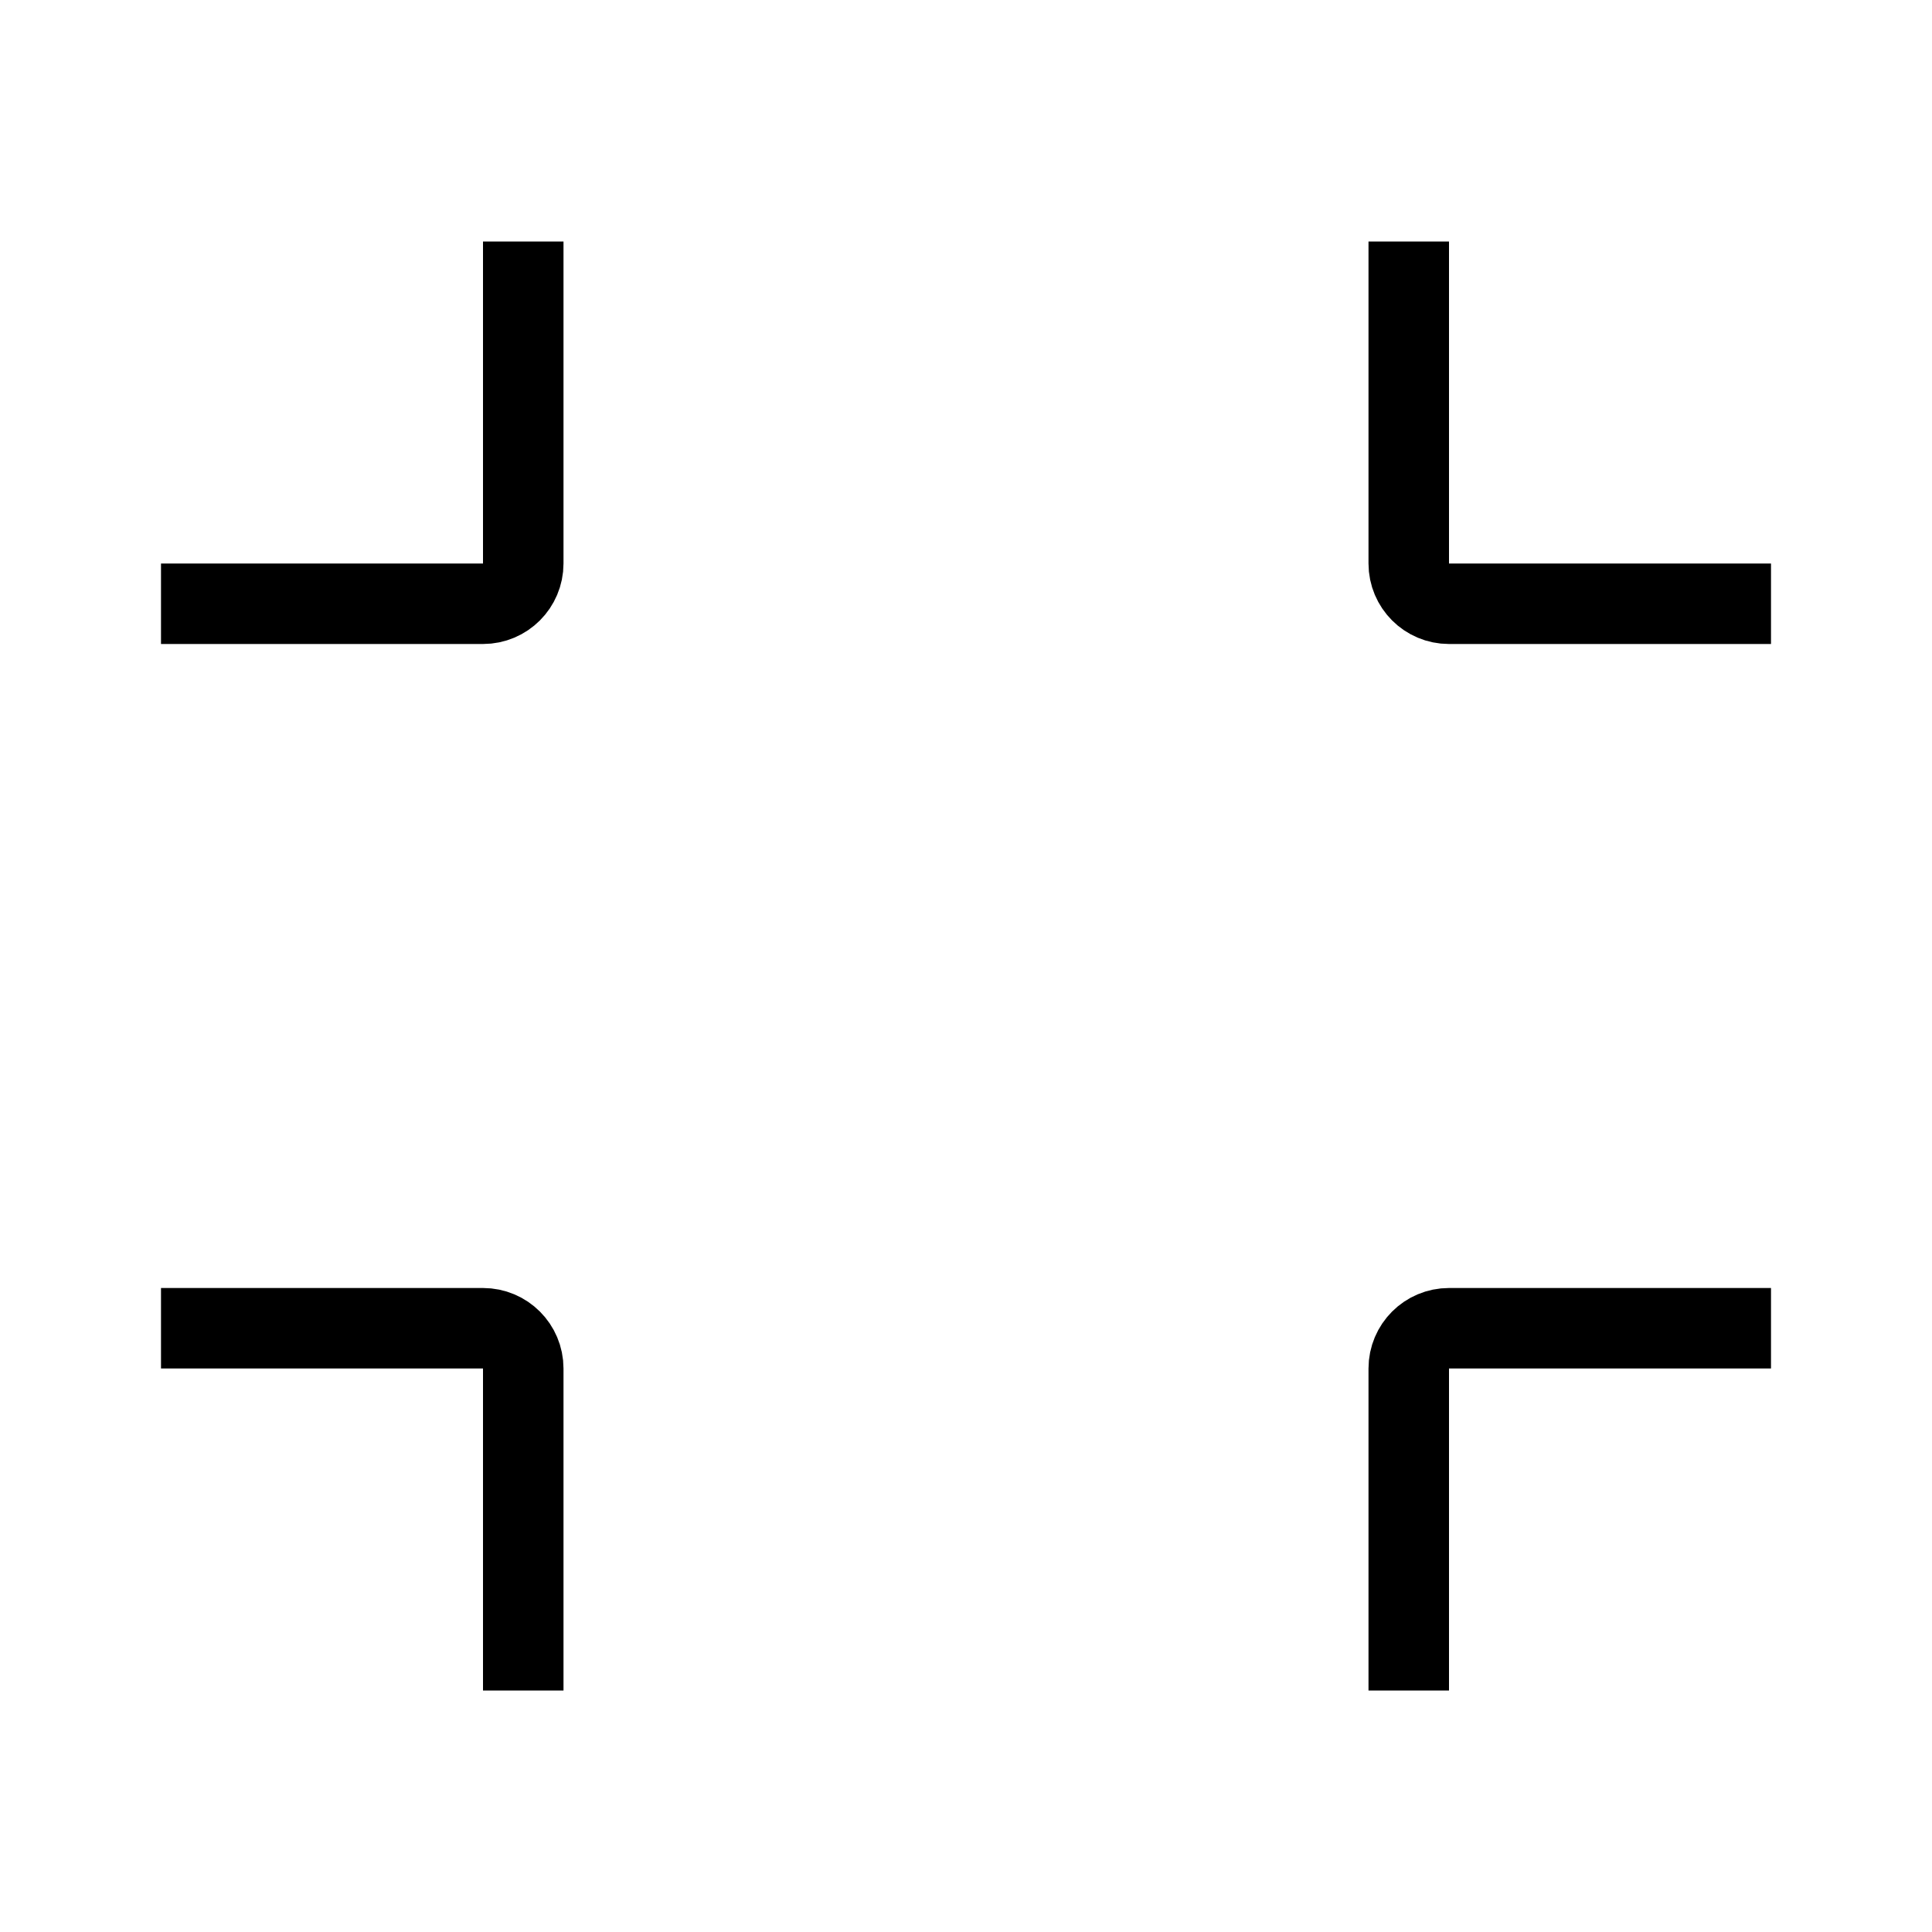
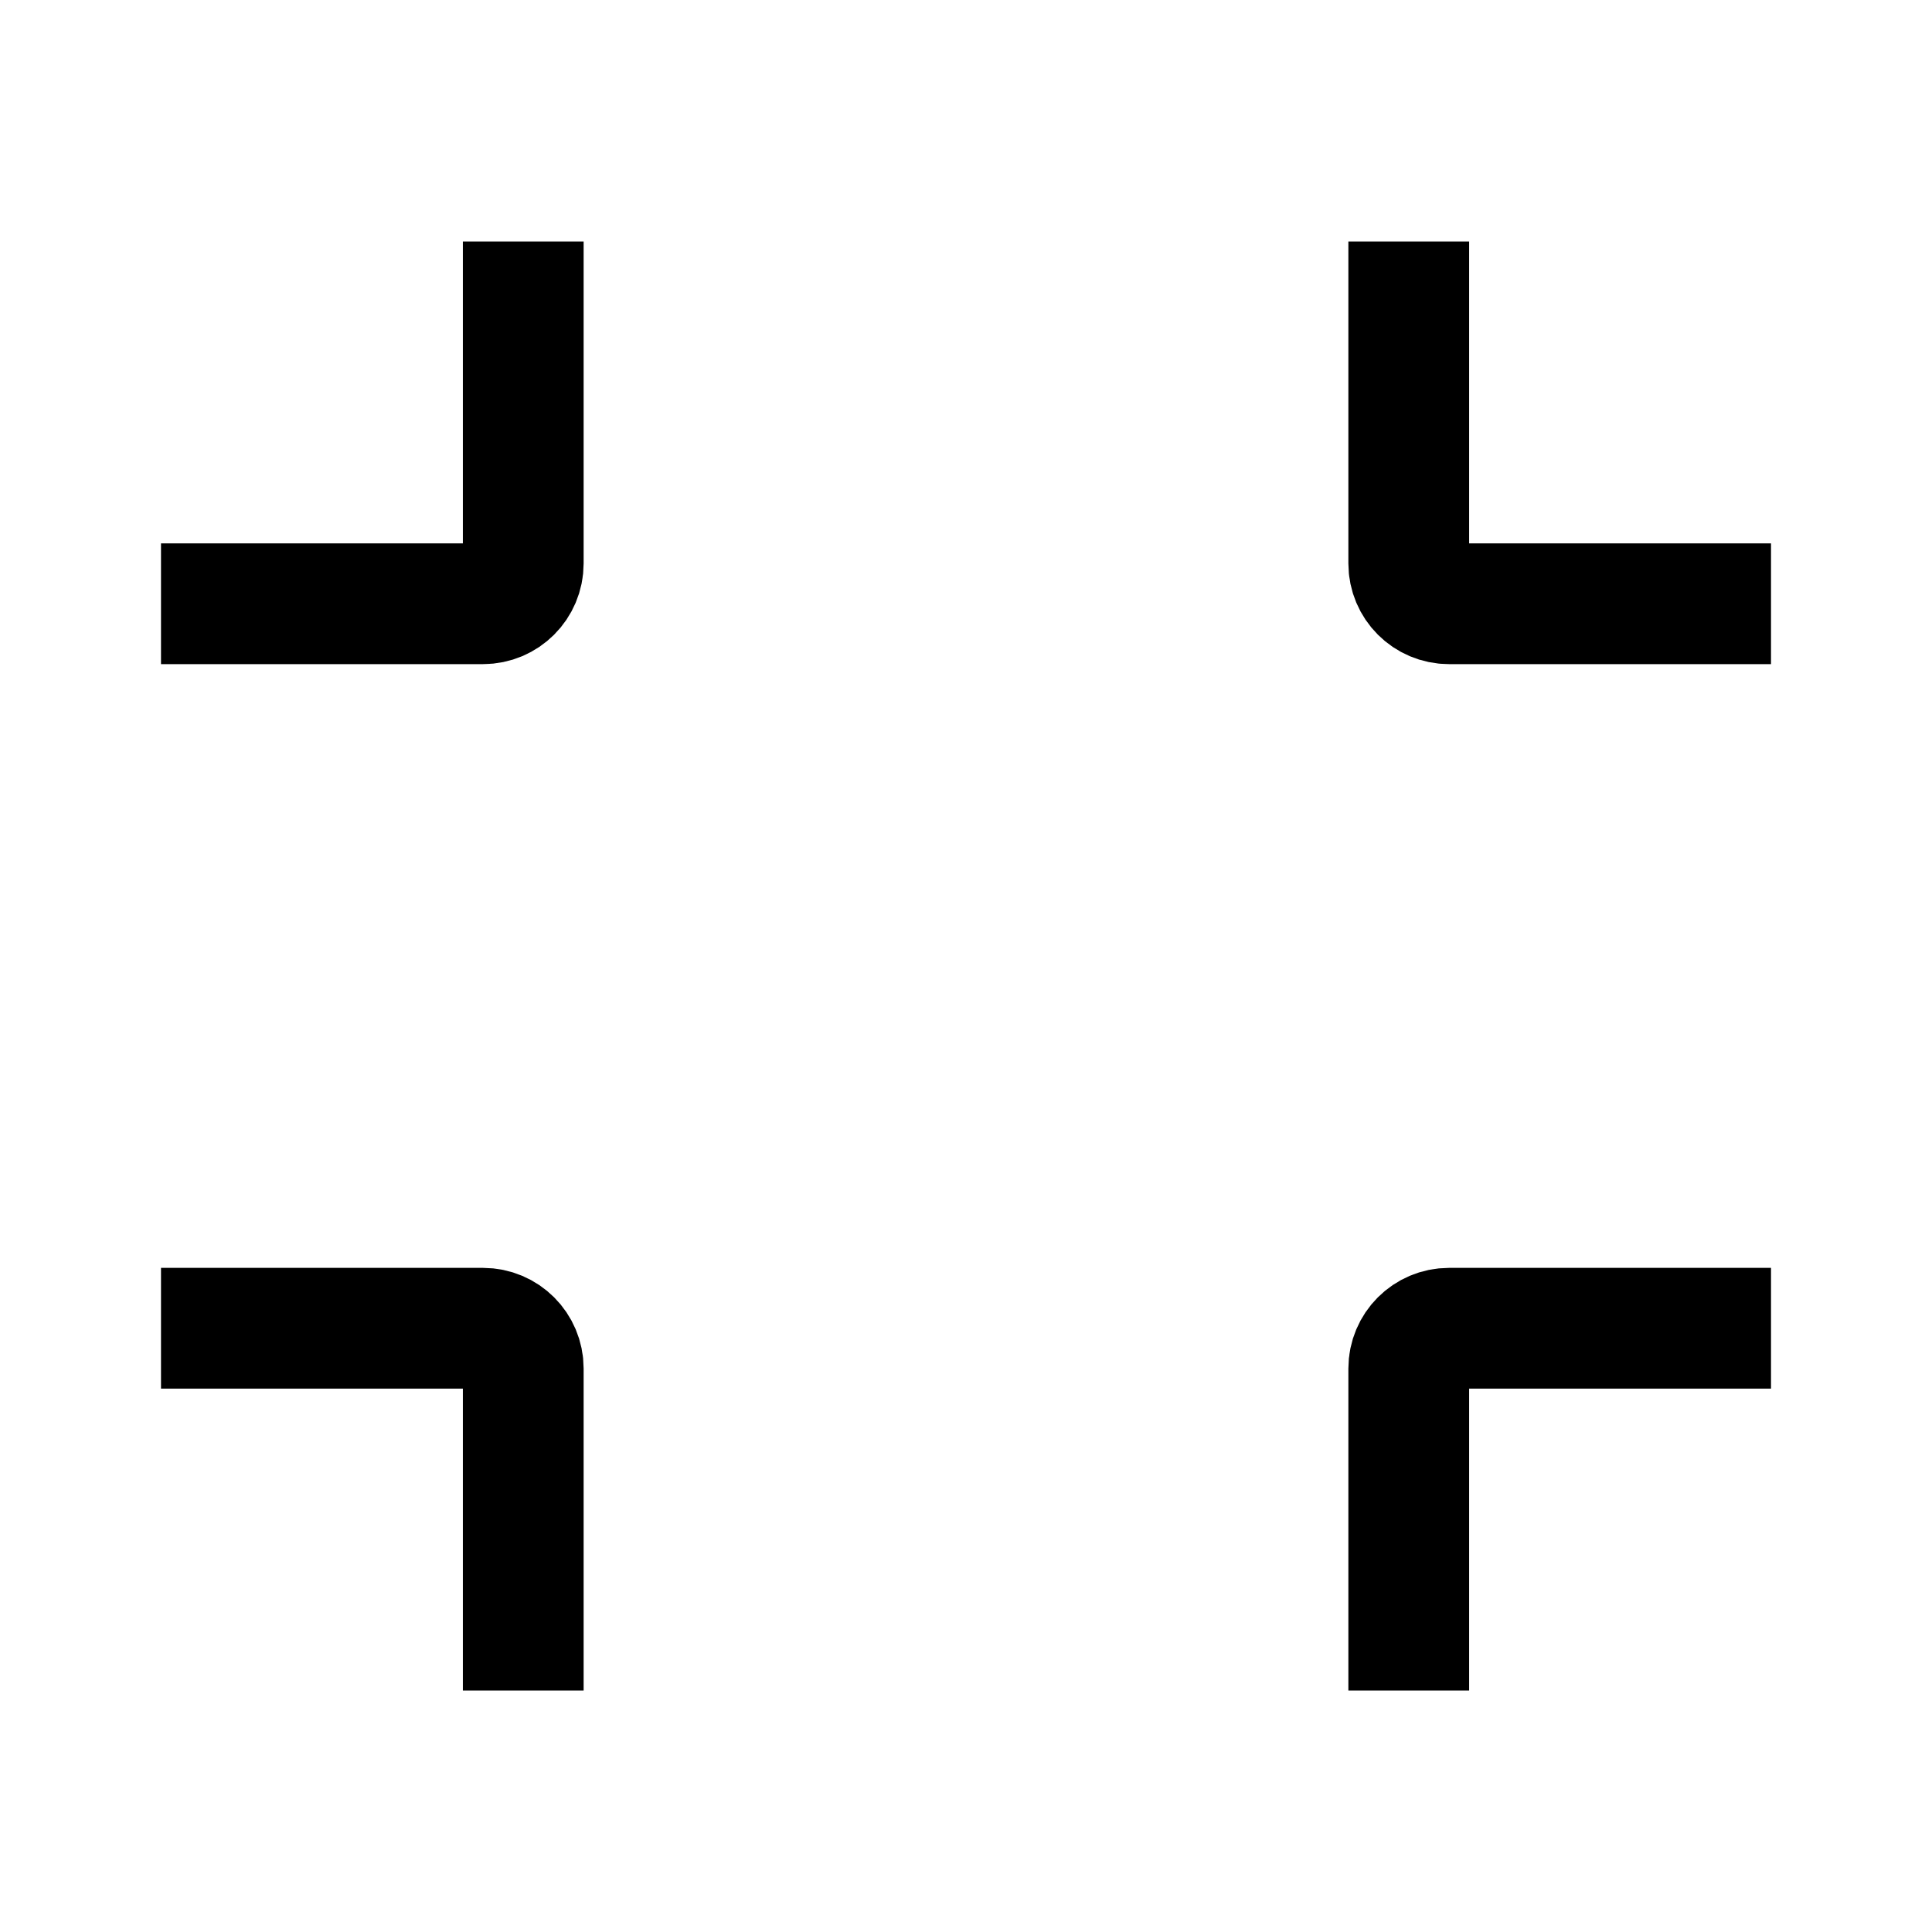
<svg width="24" height="24" viewBox="0 0 48 48" fill="none">
-   <path d="M13 42v-8a1 1 0 00-1-1H4M13 6v8a1 1 0 01-1 1H4M35 6v8a1 1 0 001 1h8M35 42v-8a1 1 0 011-1h8" stroke="currentColor" stroke-width="2" />
+   <path d="M13 42v-8a1 1 0 00-1-1H4M13 6v8a1 1 0 01-1 1H4M35 6v8a1 1 0 001 1h8M35 42v-8a1 1 0 011-1h8" stroke="currentColor" stroke-width="3" />
</svg>
